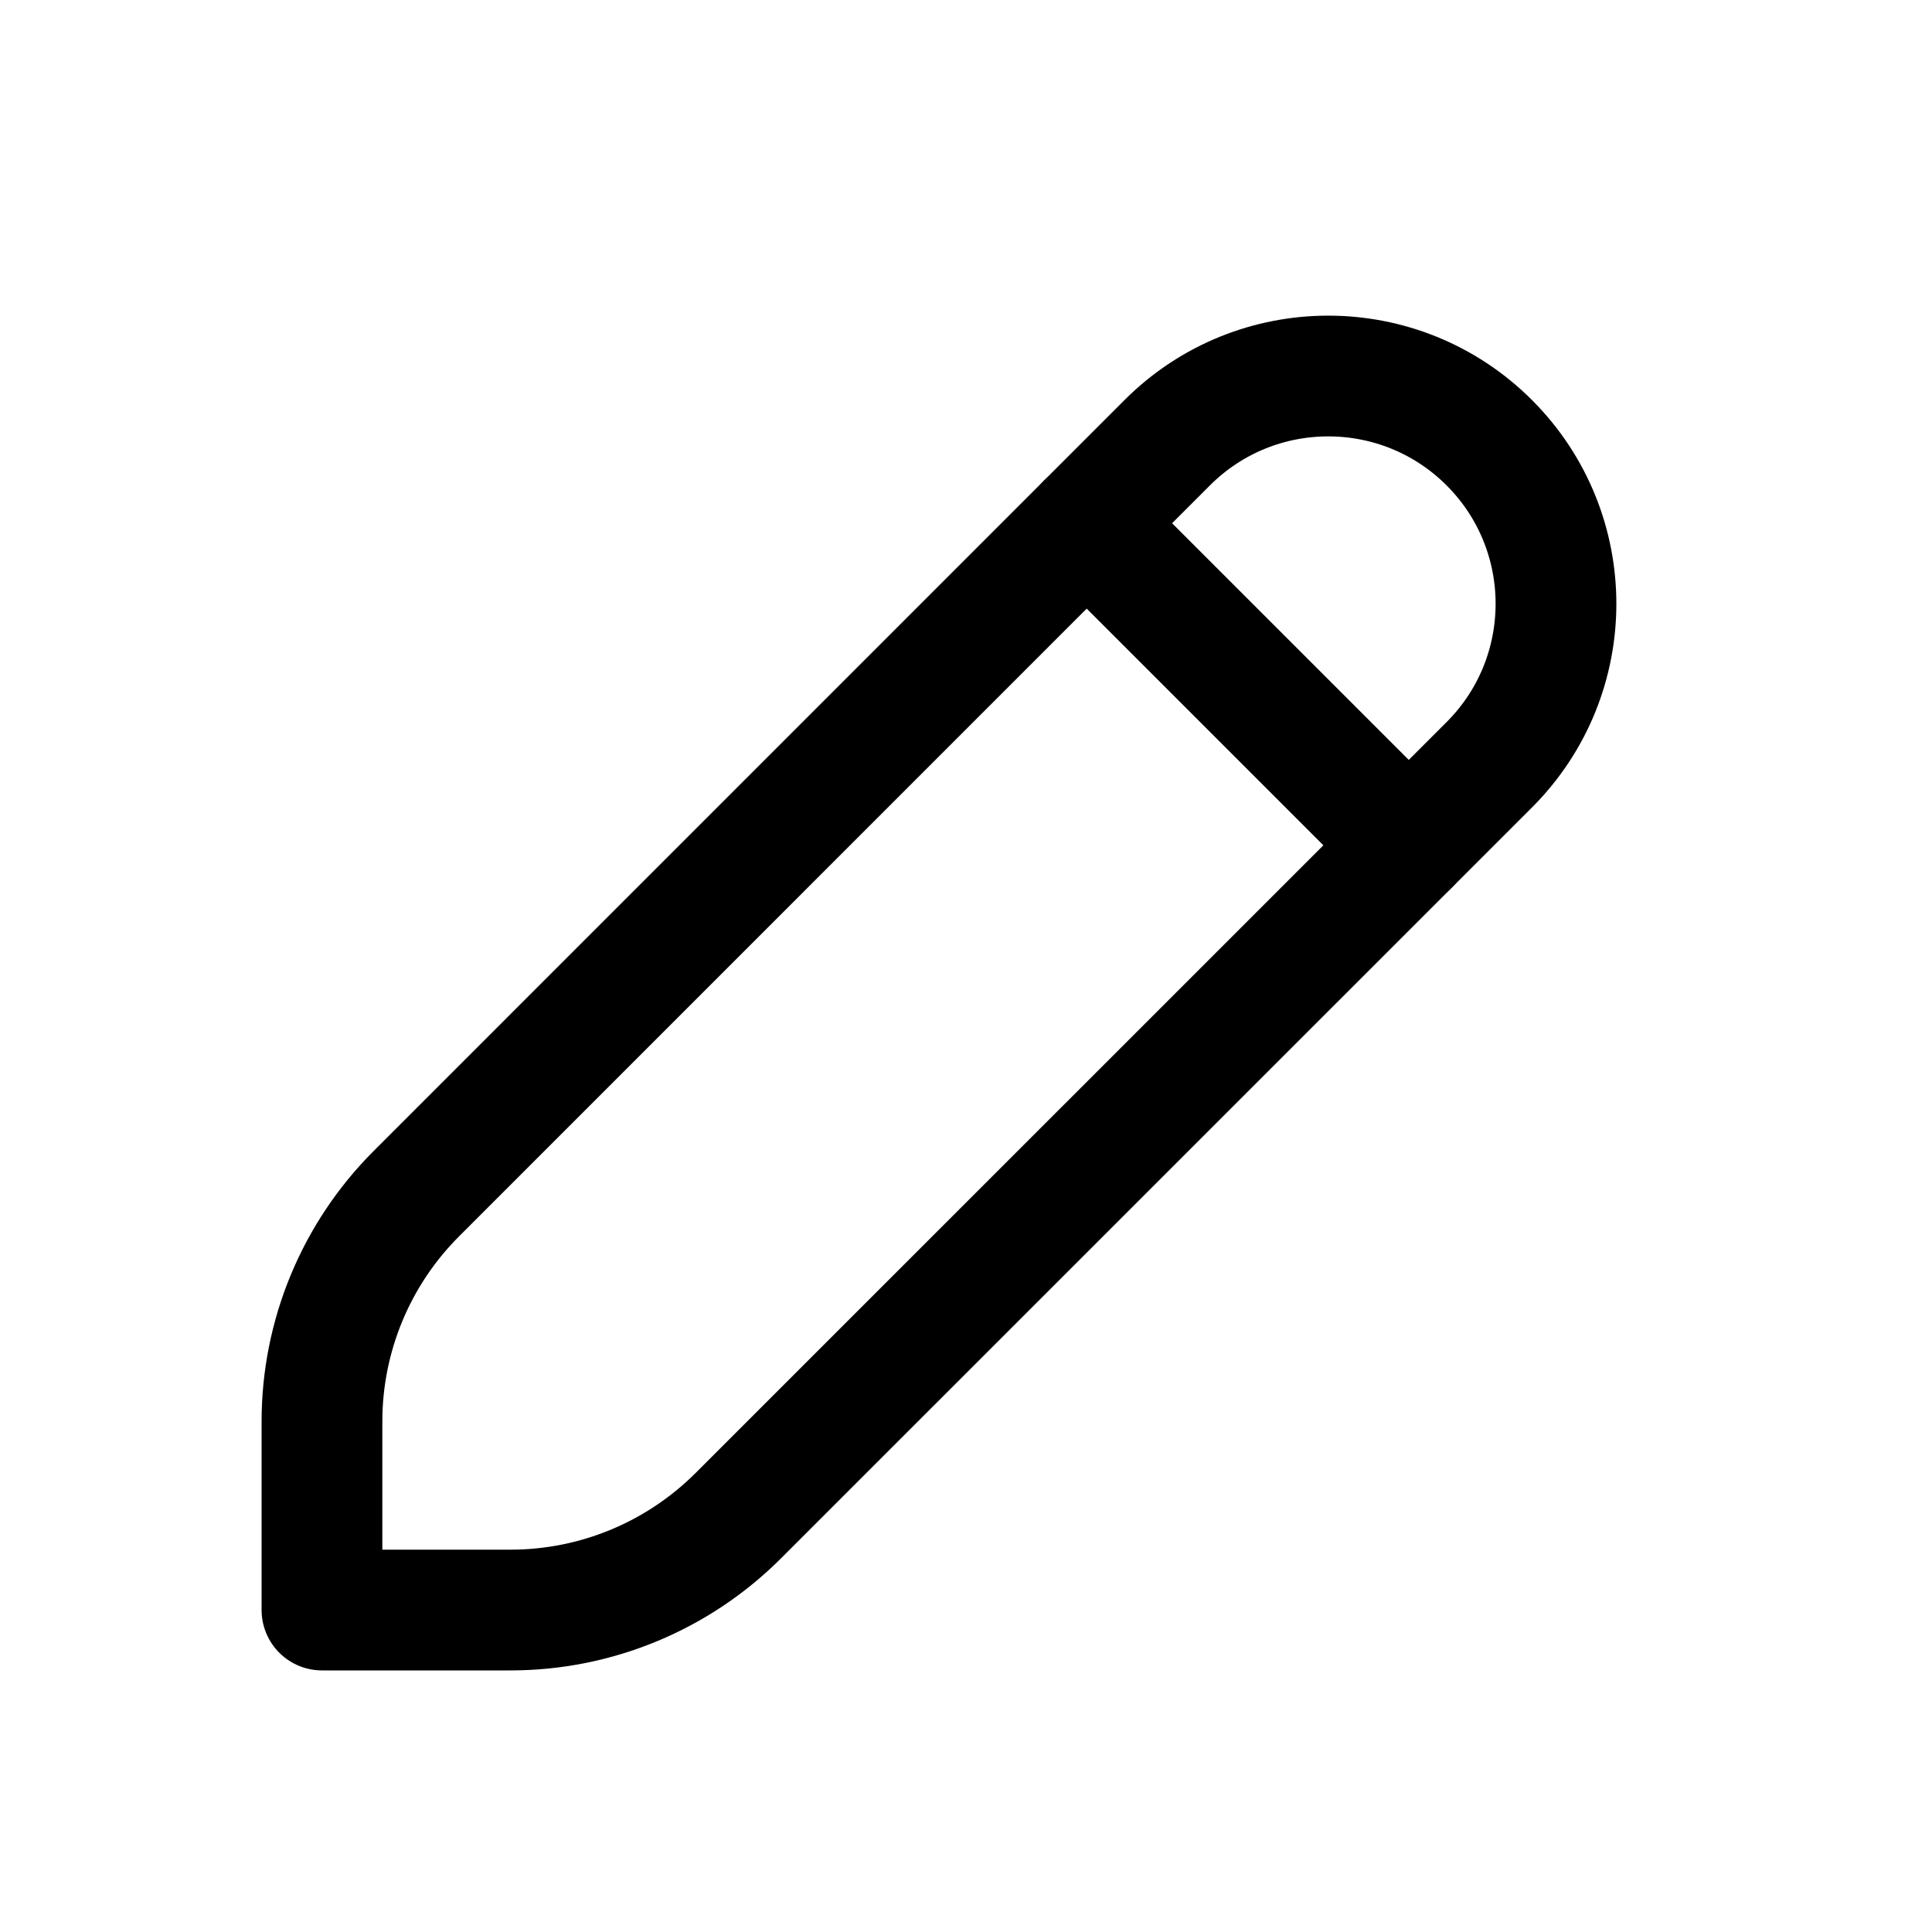
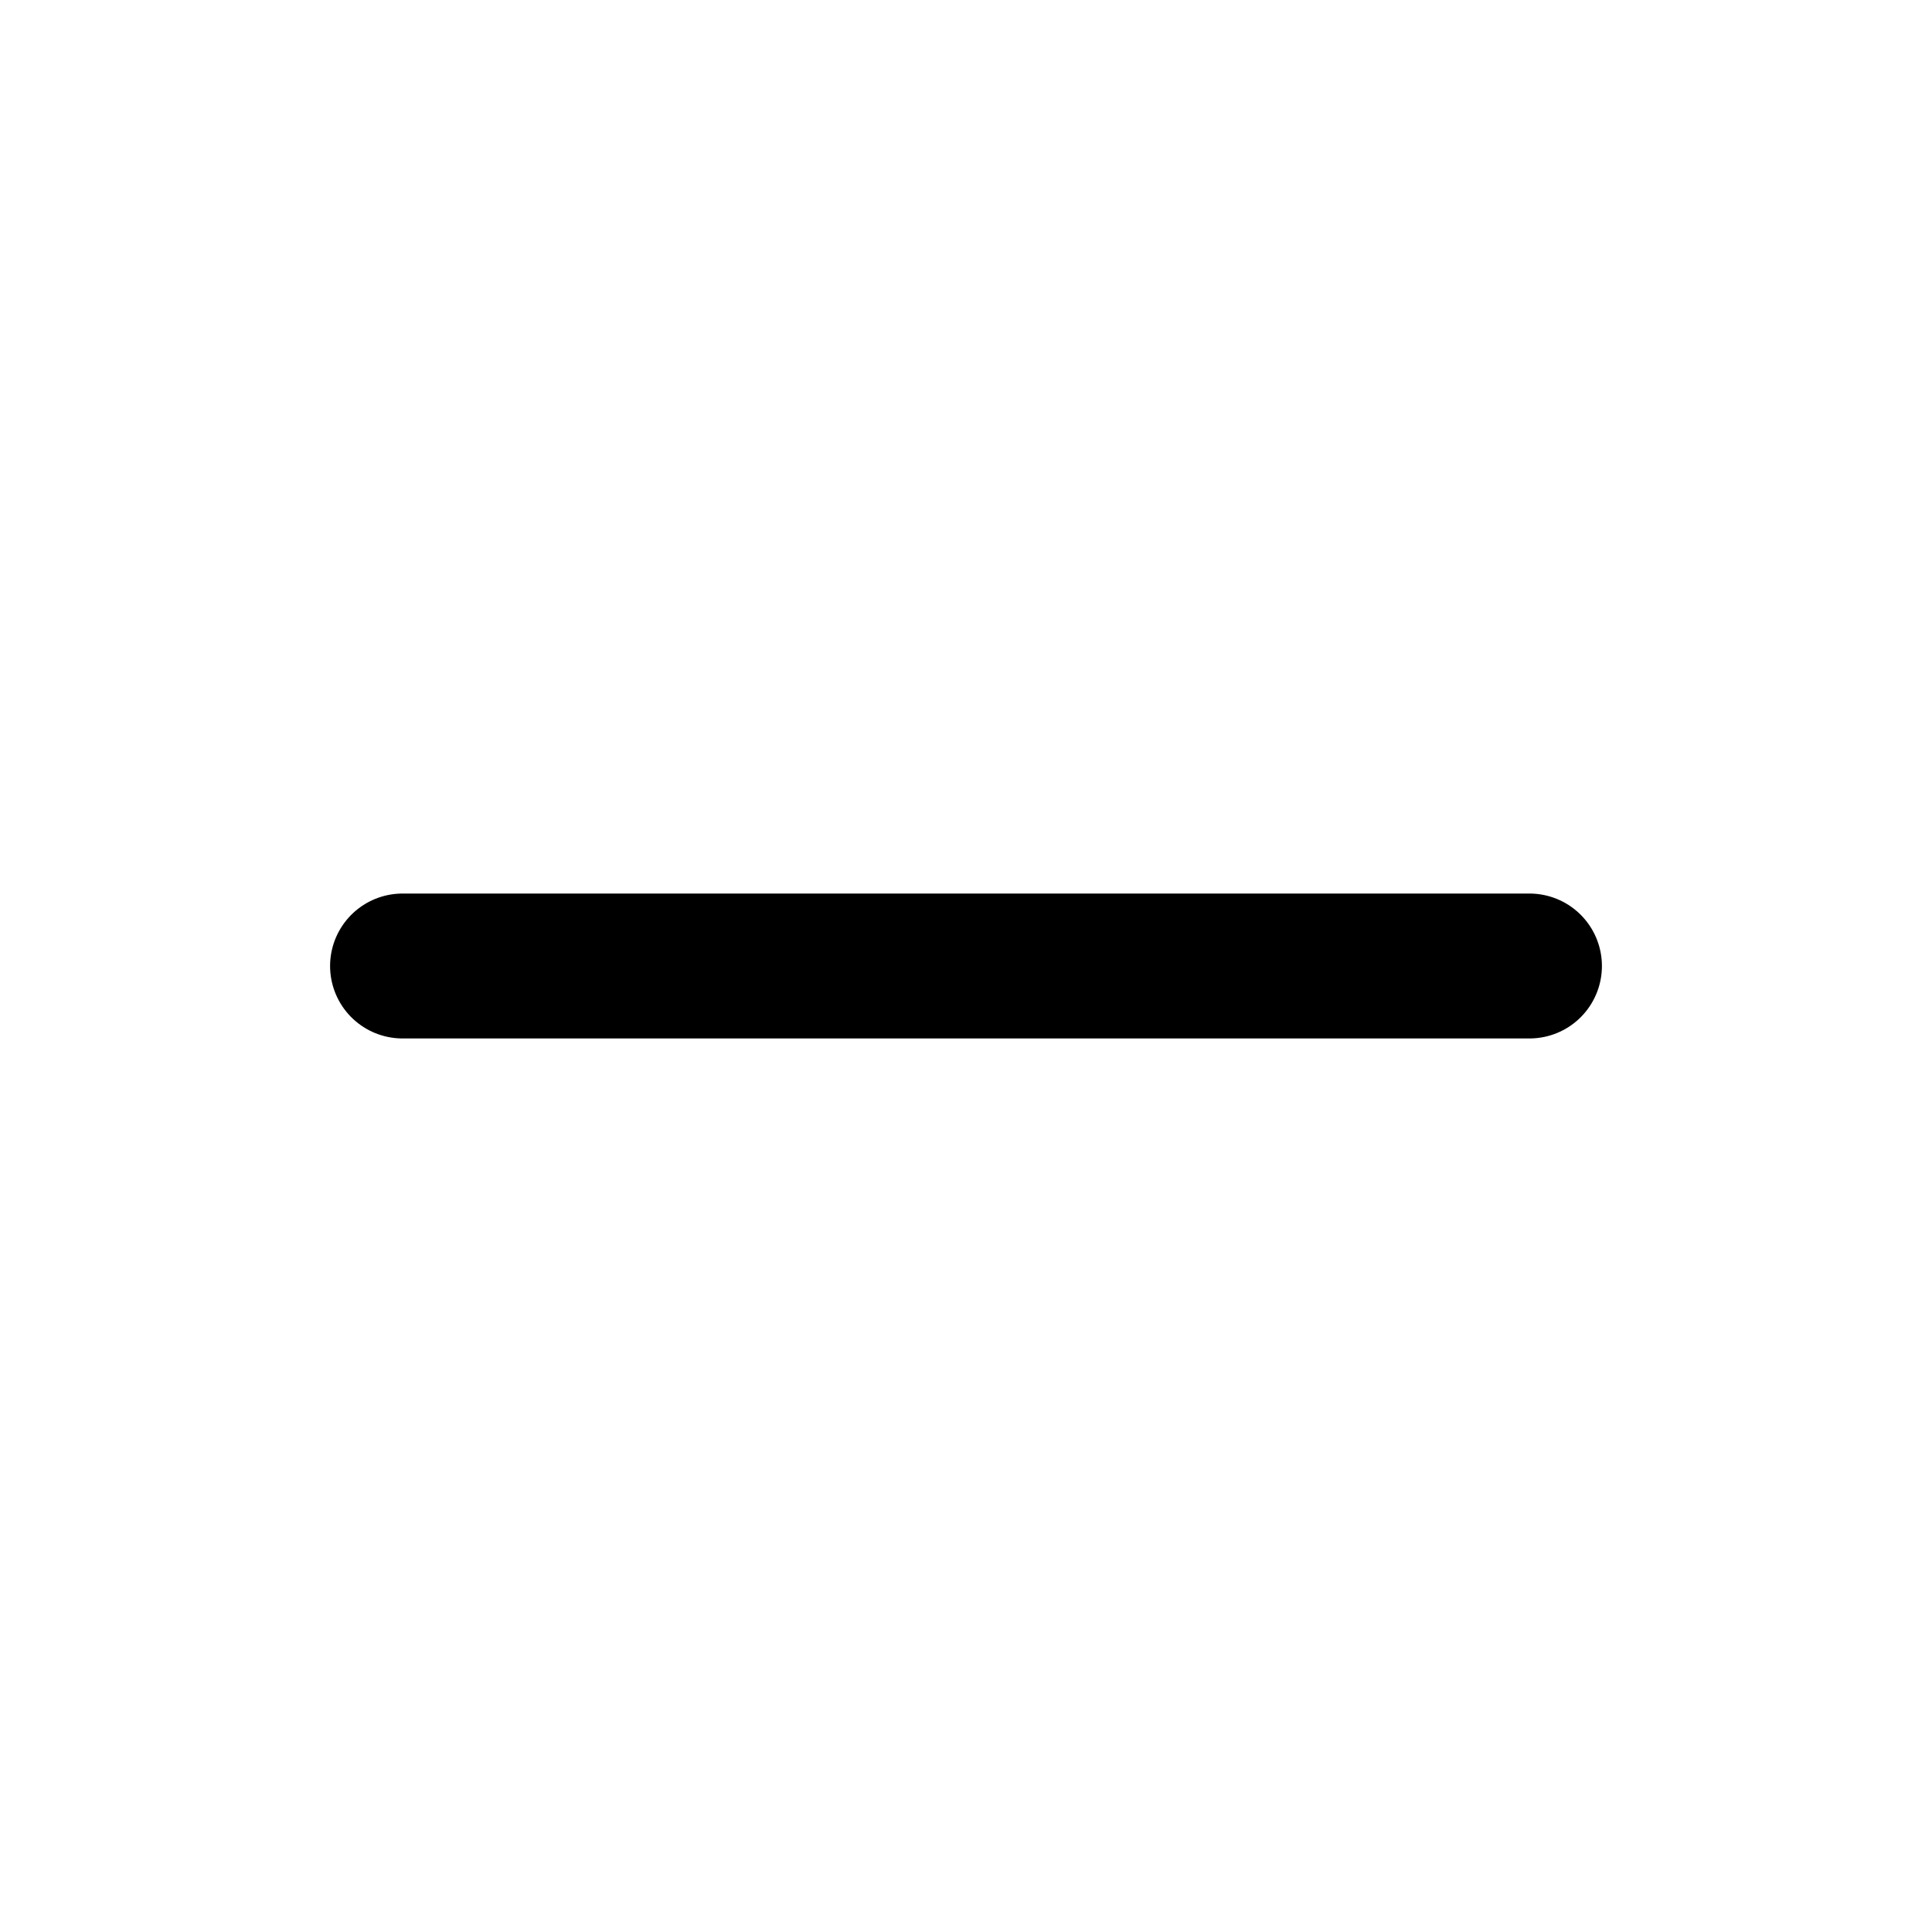
<svg aria-hidden="true" focusable="false" role="img" viewBox="0 0 20 20" class="" fill="none" stroke="currentColor" stroke-linecap="round" stroke-linejoin="round">
-   <g stroke-width="1.25">
-     <path clip-rule="evenodd" d="m7.643 15.69 7.774-7.773a2.357 2.357 0 1 0-3.334-3.334L4.31 12.357a3.333 3.333 0 0 0-.977 2.357v1.953h1.953c.884 0 1.732-.352 2.357-.977Z" />
-     <path d="m11.25 5.417 3.333 3.333" />
-   </g>
+   <path d="M4.167 10h11.666" stroke-width="1.5" />
</svg>
